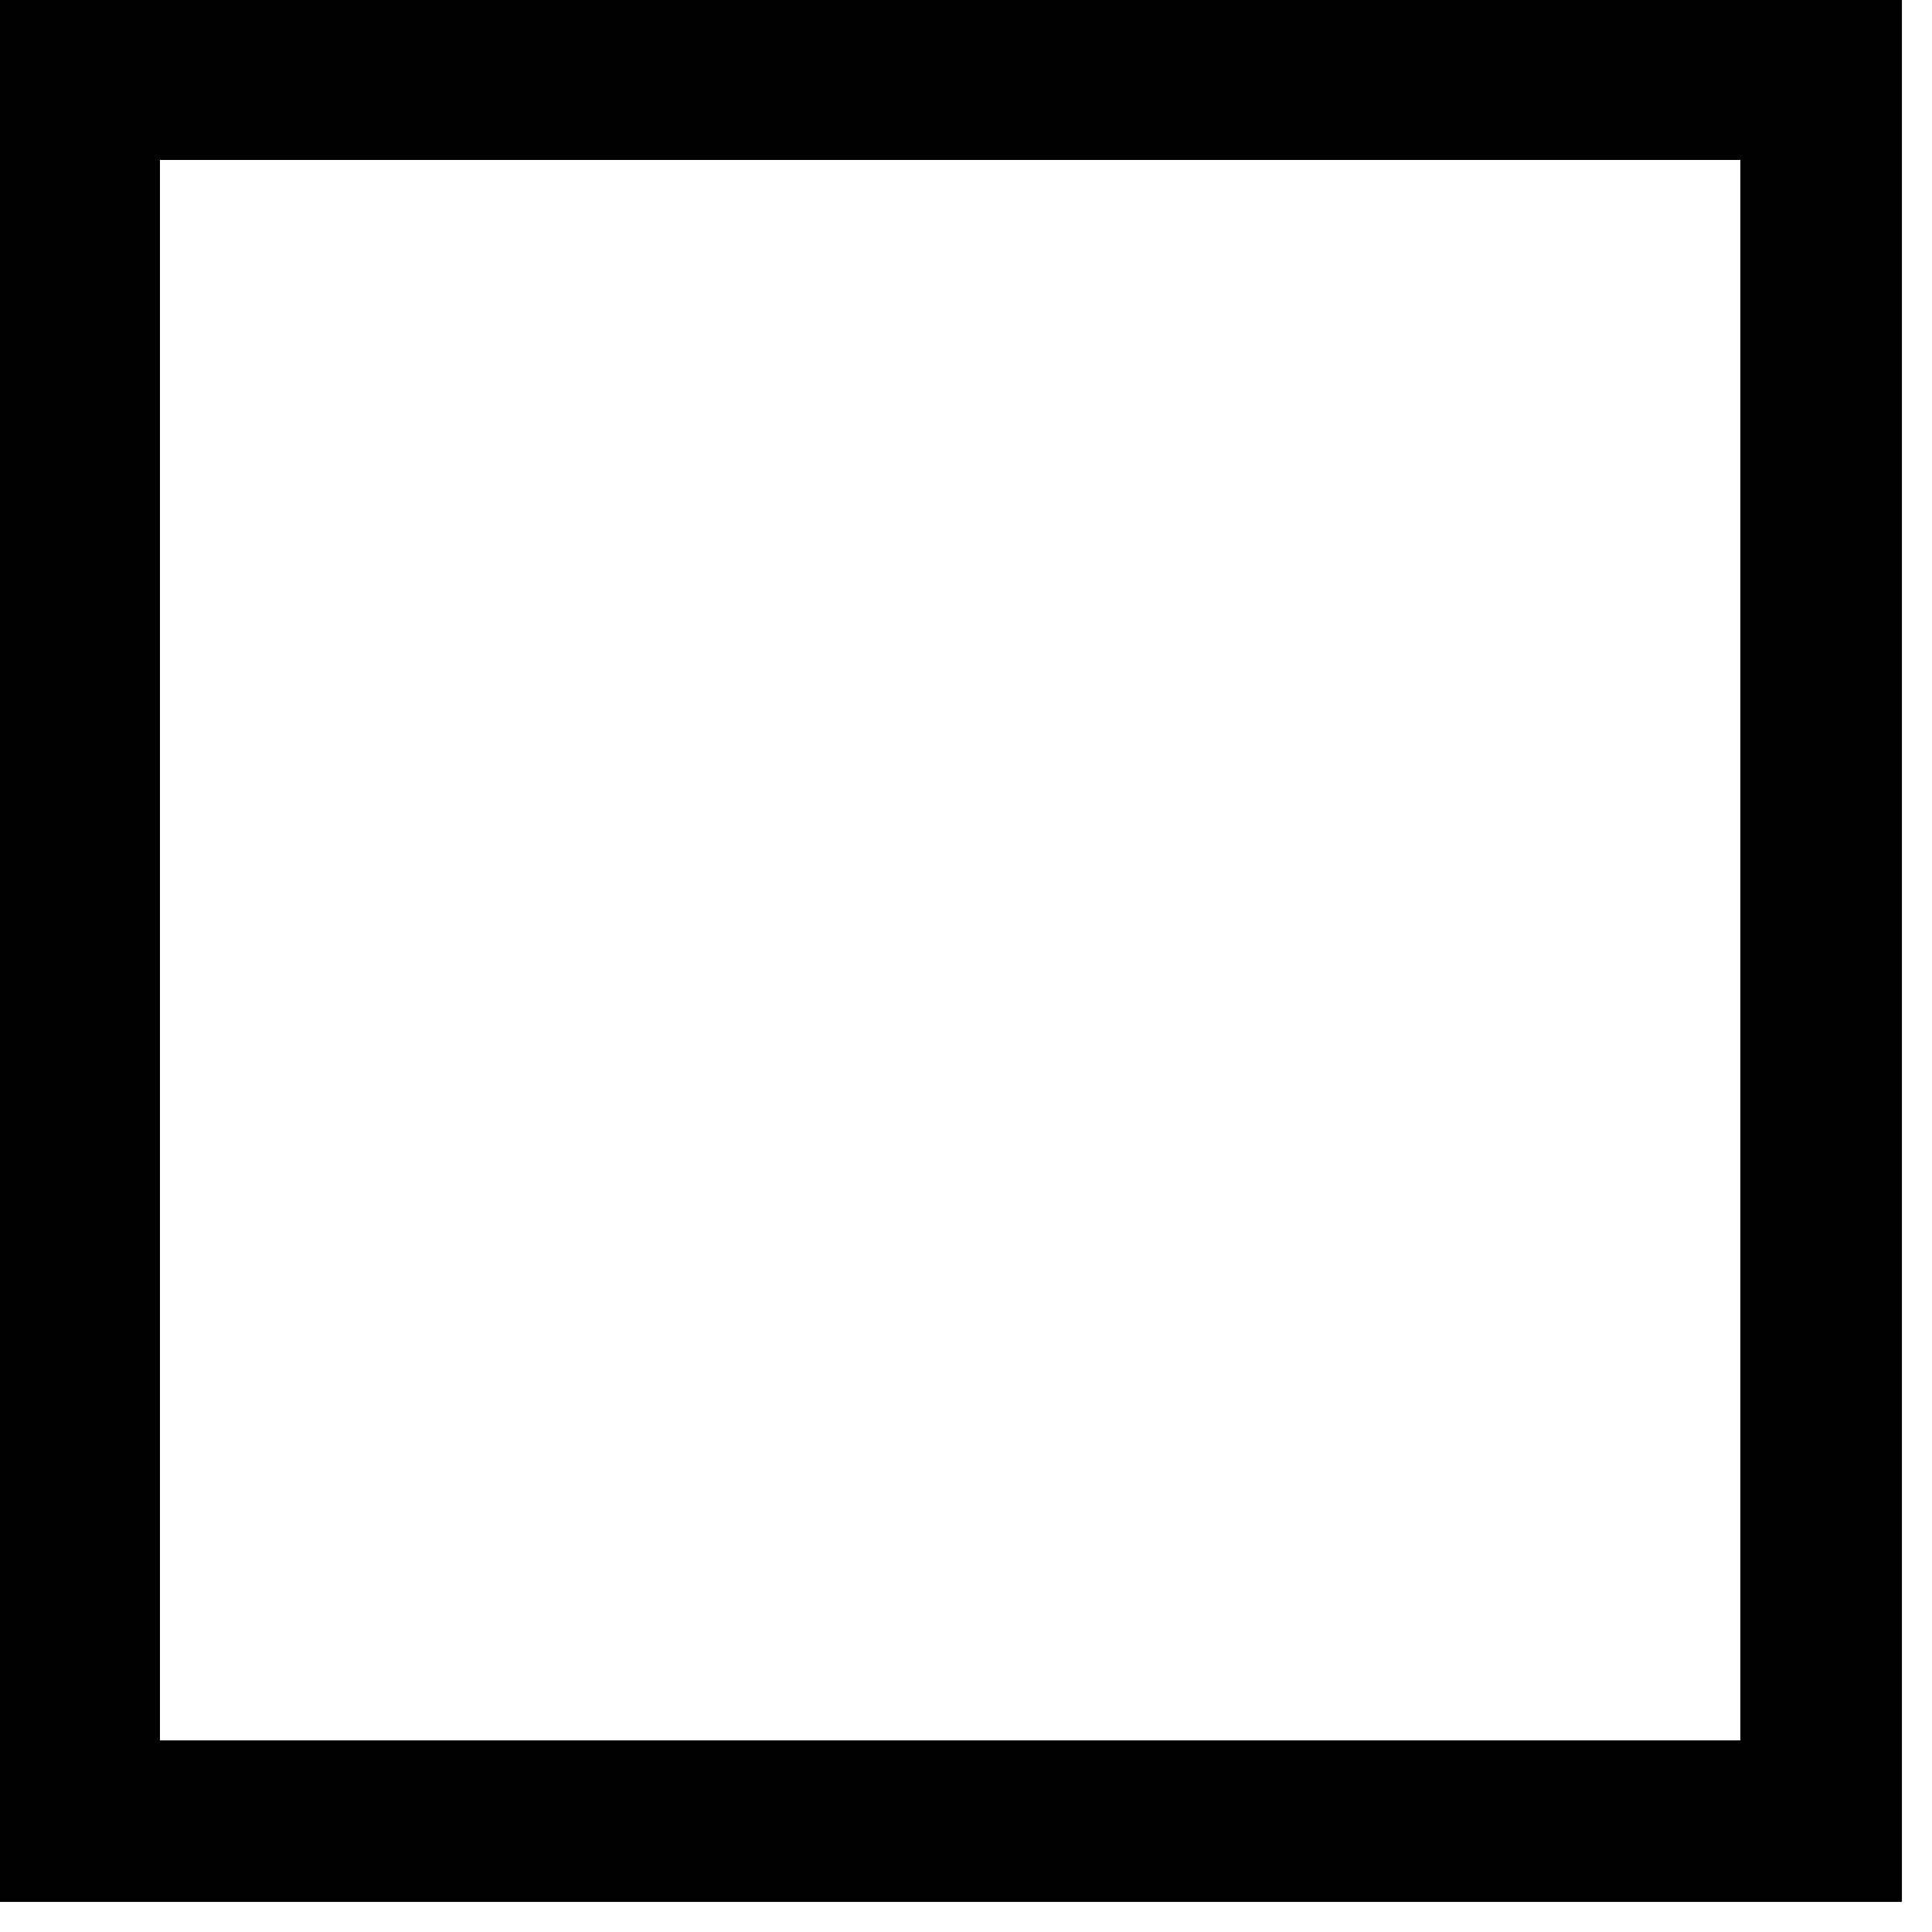
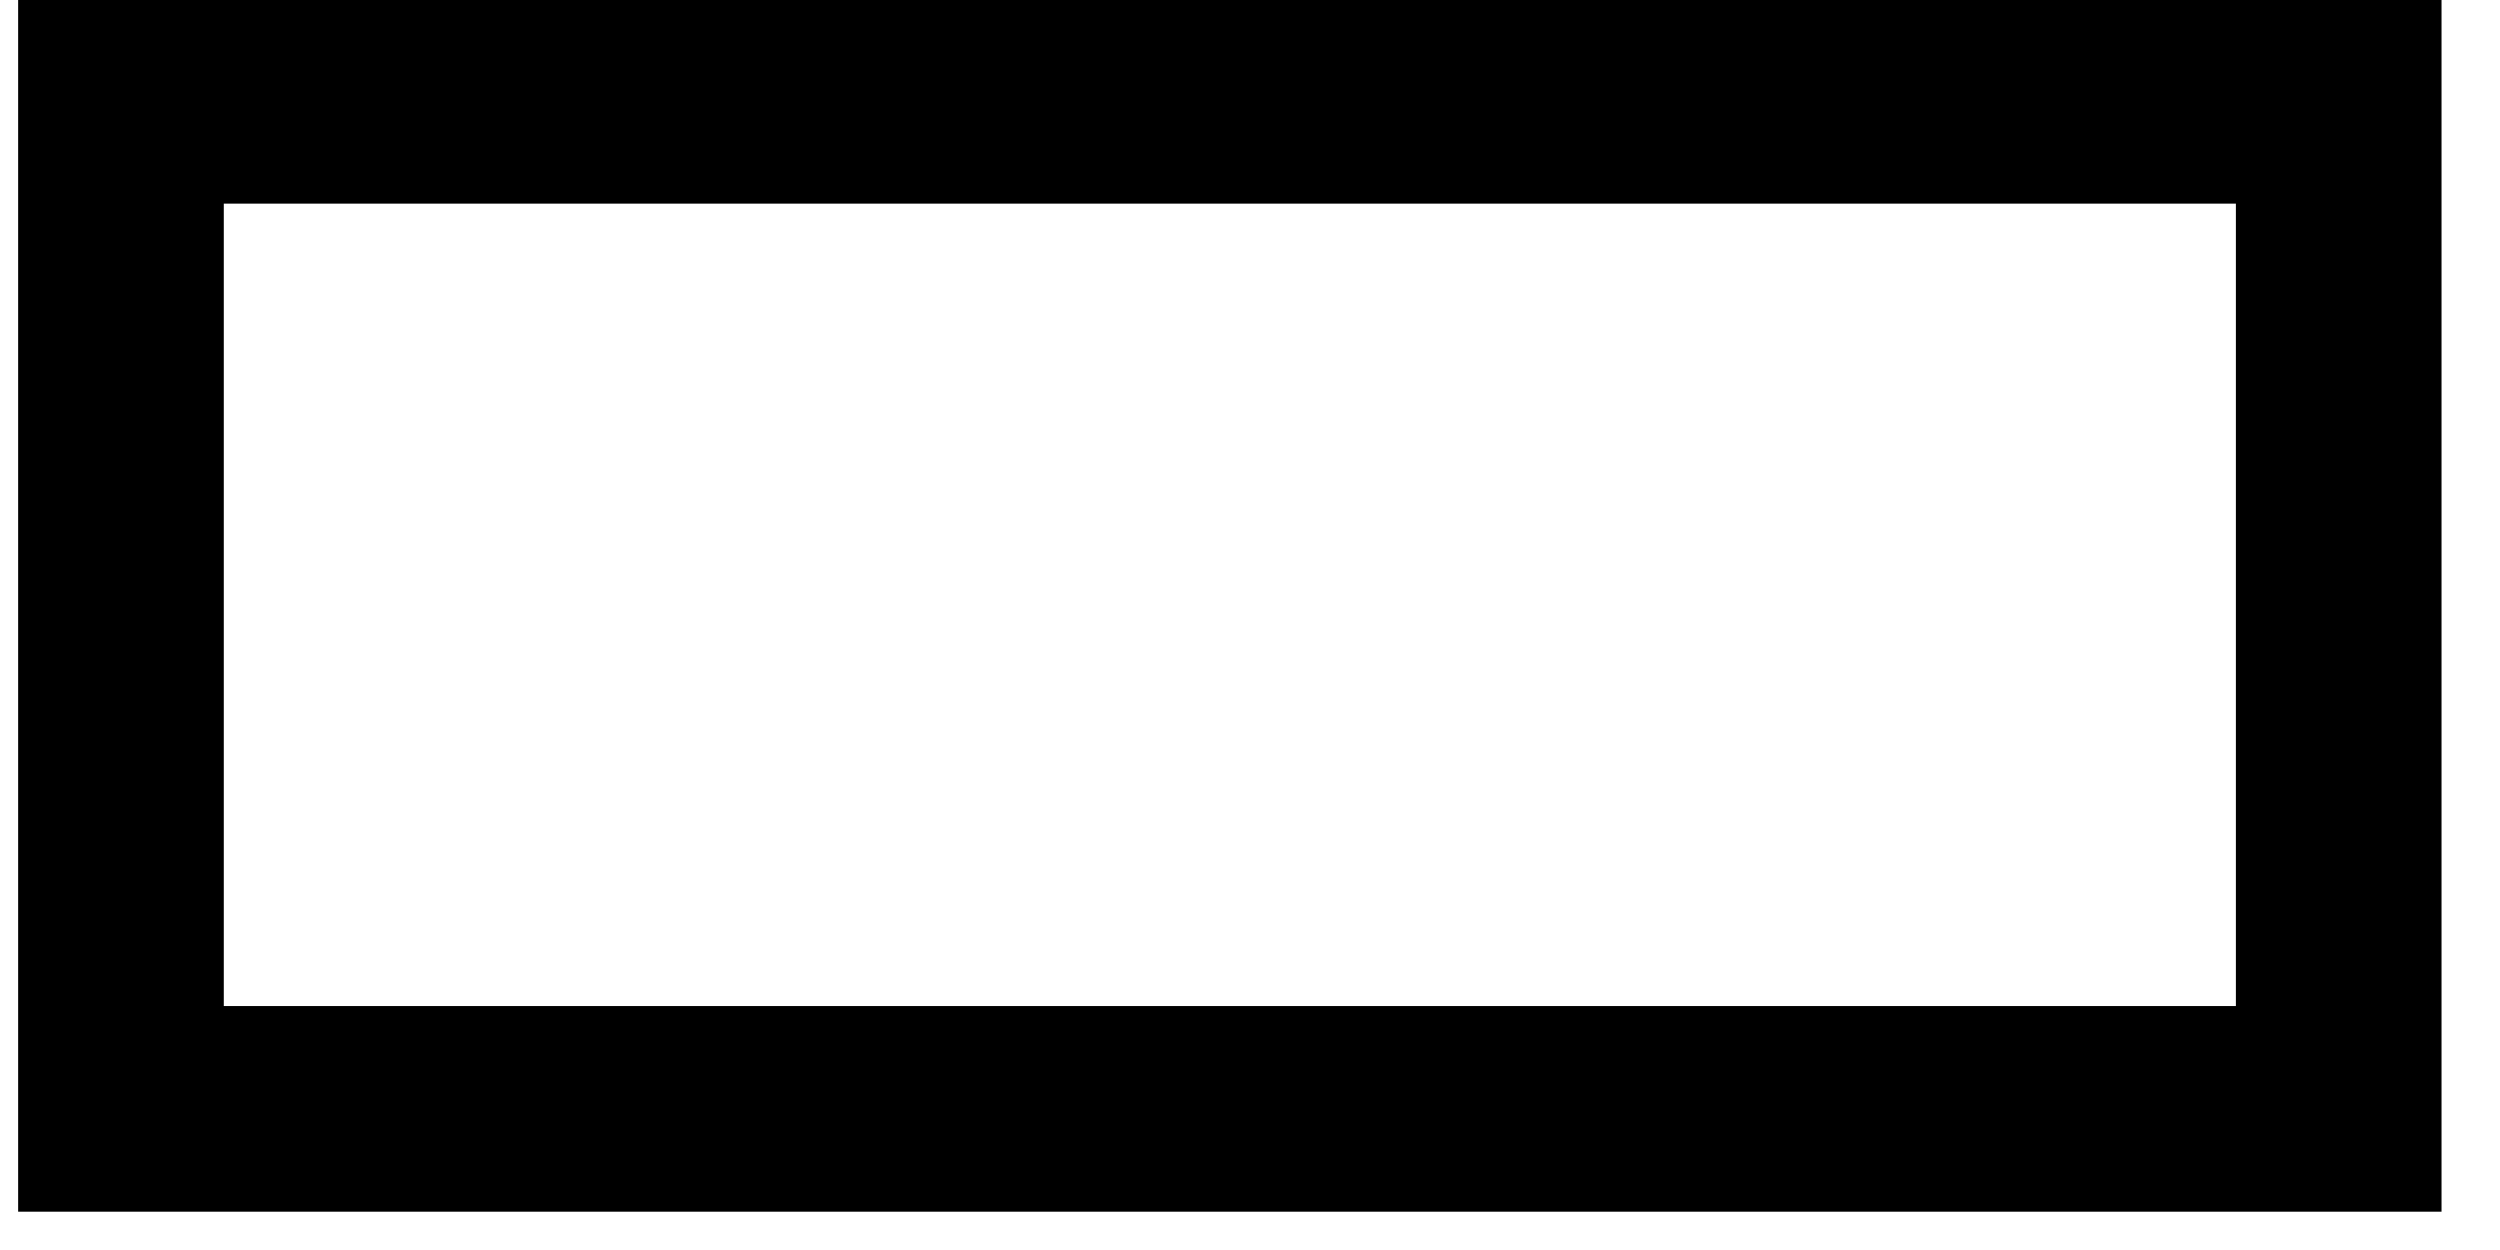
- <svg xmlns="http://www.w3.org/2000/svg" version="1.1" width="3in" height="3in" viewBox="0 0 3.05 3.05">
+ <svg xmlns="http://www.w3.org/2000/svg" version="1.1" width="3in" height="1.5in" viewBox="0 0 3.05 1.55">
  <g fill="none" fill-rule="none" stroke="none" stroke-width="none" stroke-linecap="butt" stroke-linejoin="miter" stroke-miterlimit="10" stroke-dasharray="" stroke-dashoffset="0" font-family="none" font-weight="none" font-size="none" text-anchor="none" style="mix-blend-mode: normal">
-     <path d="M0.25,2.75l0,-2.5l2.5,0v2.5z" fill="none" fill-rule="nonzero" stroke="none" stroke-width="1" />
-     <path d="M0,3v-3h3v3zM0.25,2.75l0,-2.5l2.5,0v2.5z" fill="#000000" fill-rule="evenodd" stroke="#000000" stroke-width="0.005" />
+     <path d="M0.25,1.25l0,-1l2.5,0v1z" fill="none" fill-rule="nonzero" stroke="none" stroke-width="1" />
+     <path d="M0,1.5v-1.5h3v1.5zM0.25,1.25l0,-1l2.5,0v1z" fill="#000000" fill-rule="evenodd" stroke="#000000" stroke-width="0.005" />
  </g>
</svg>
